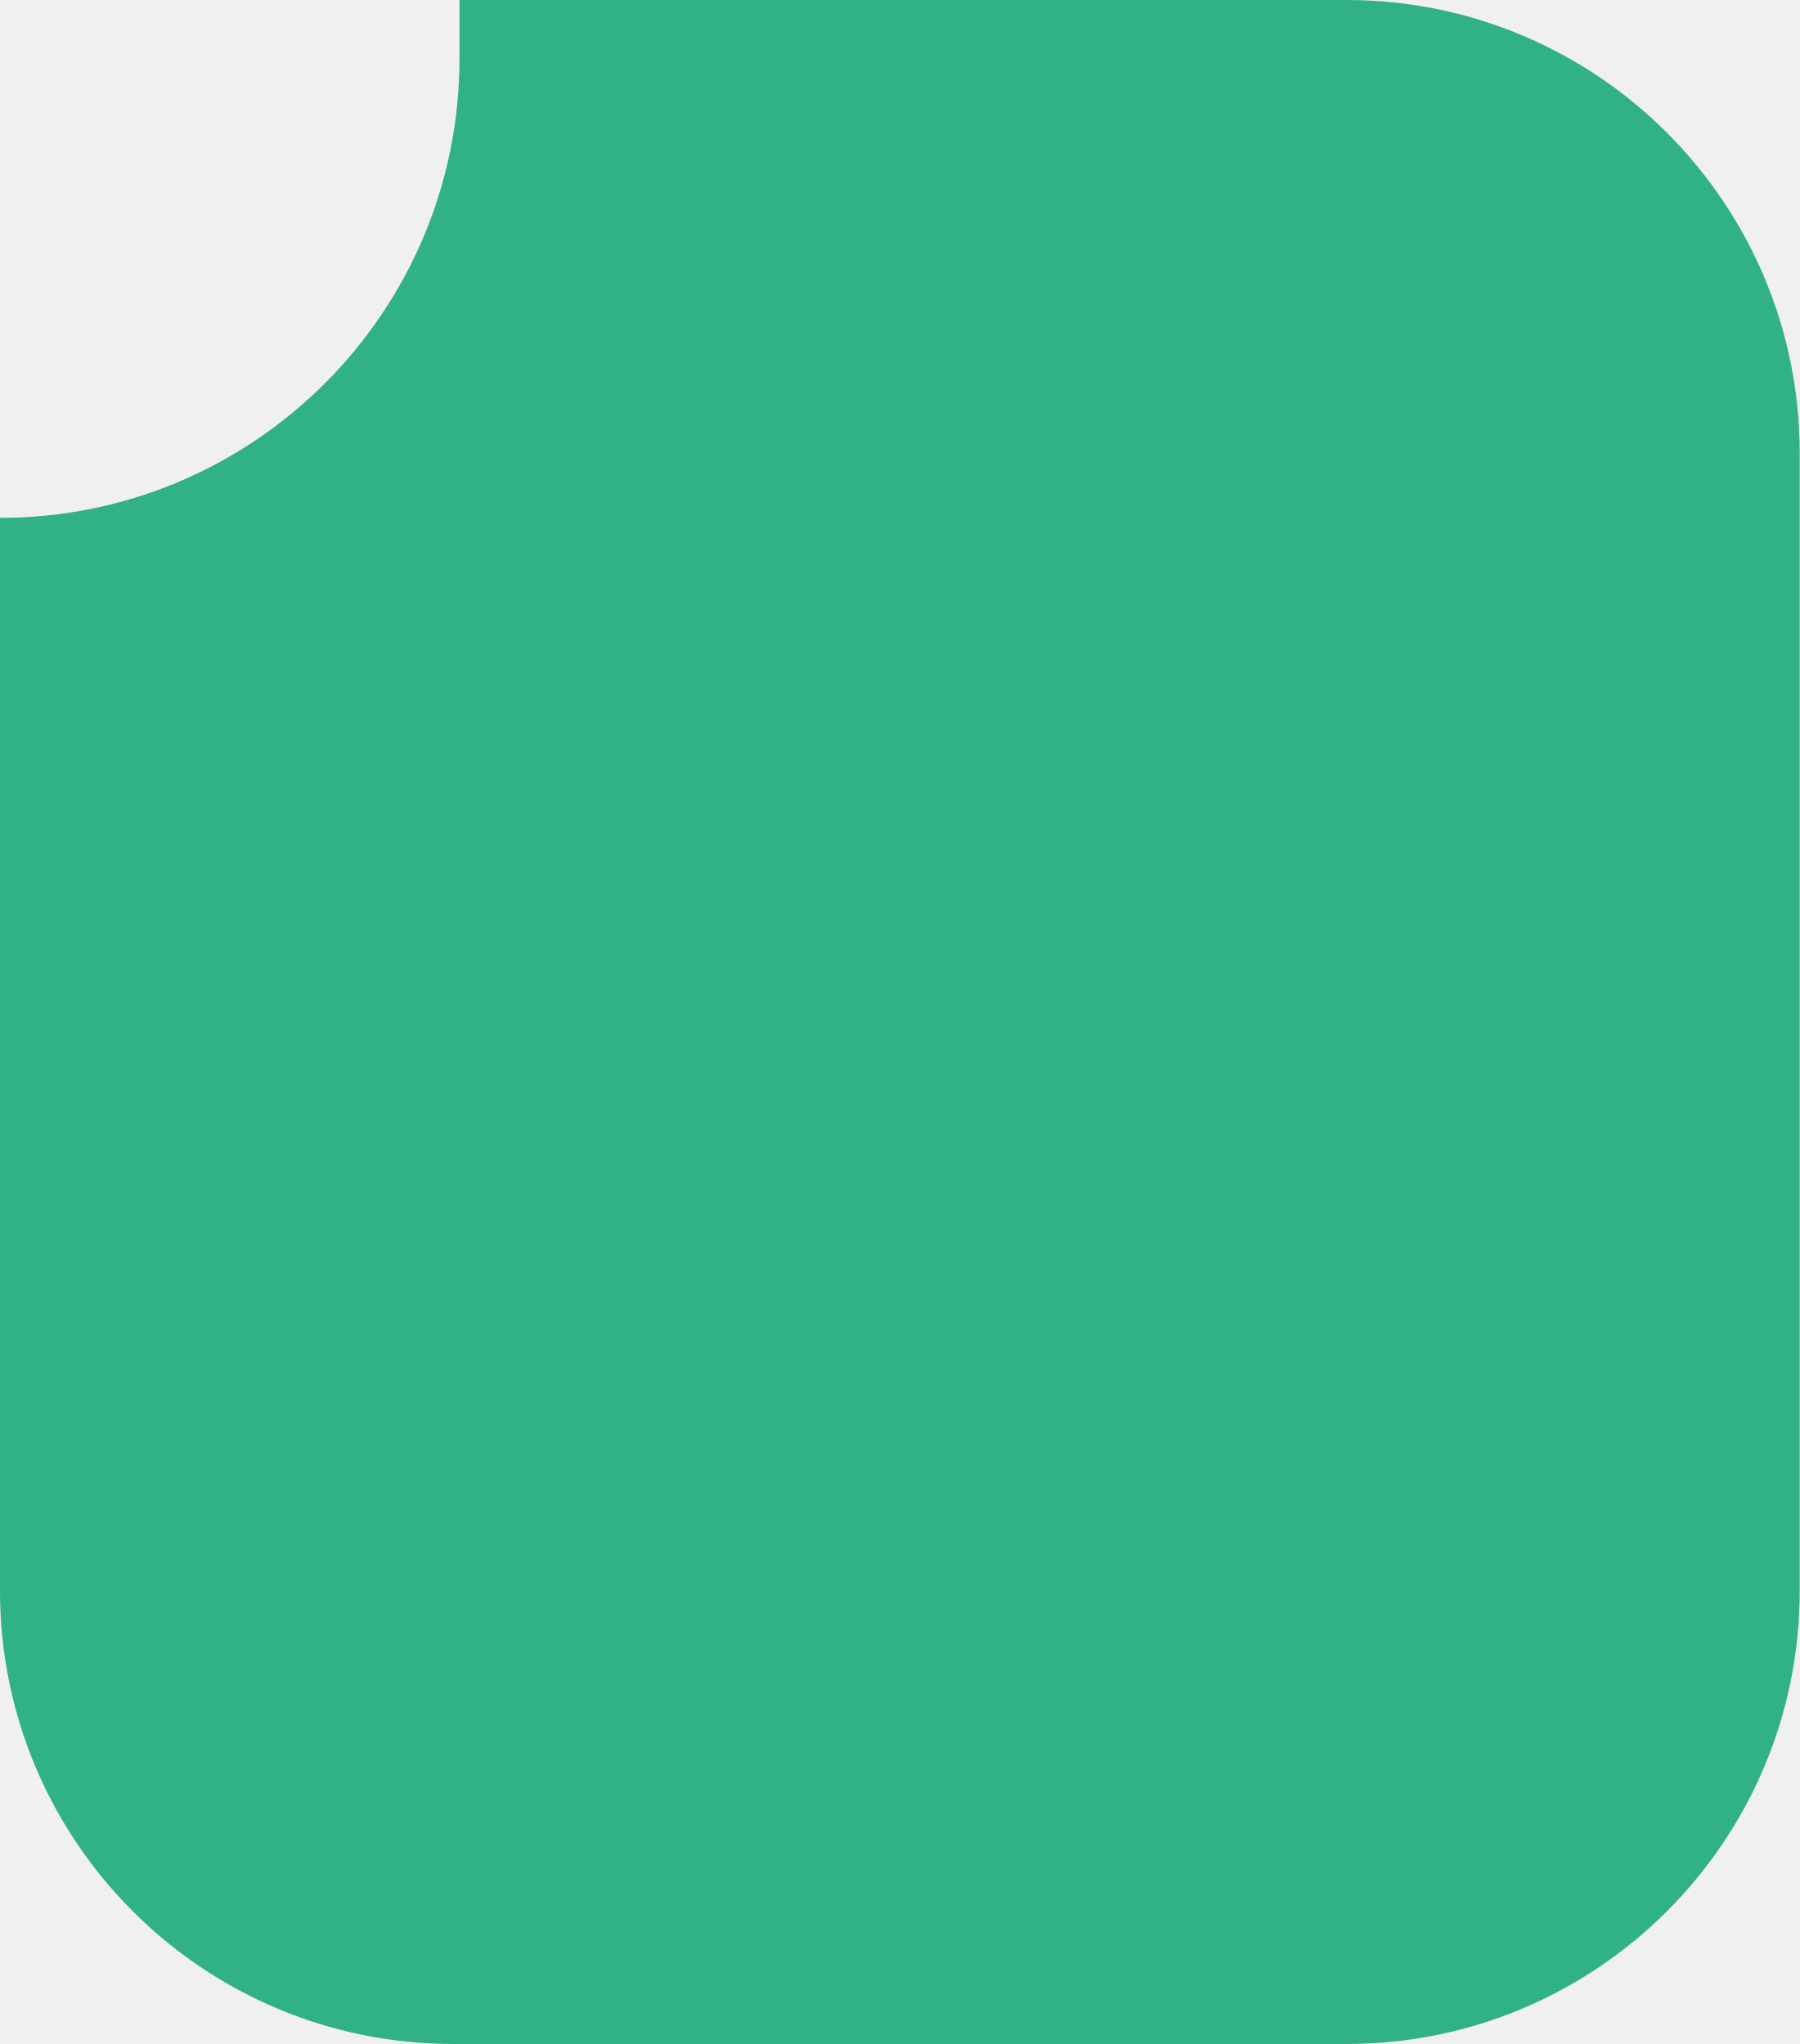
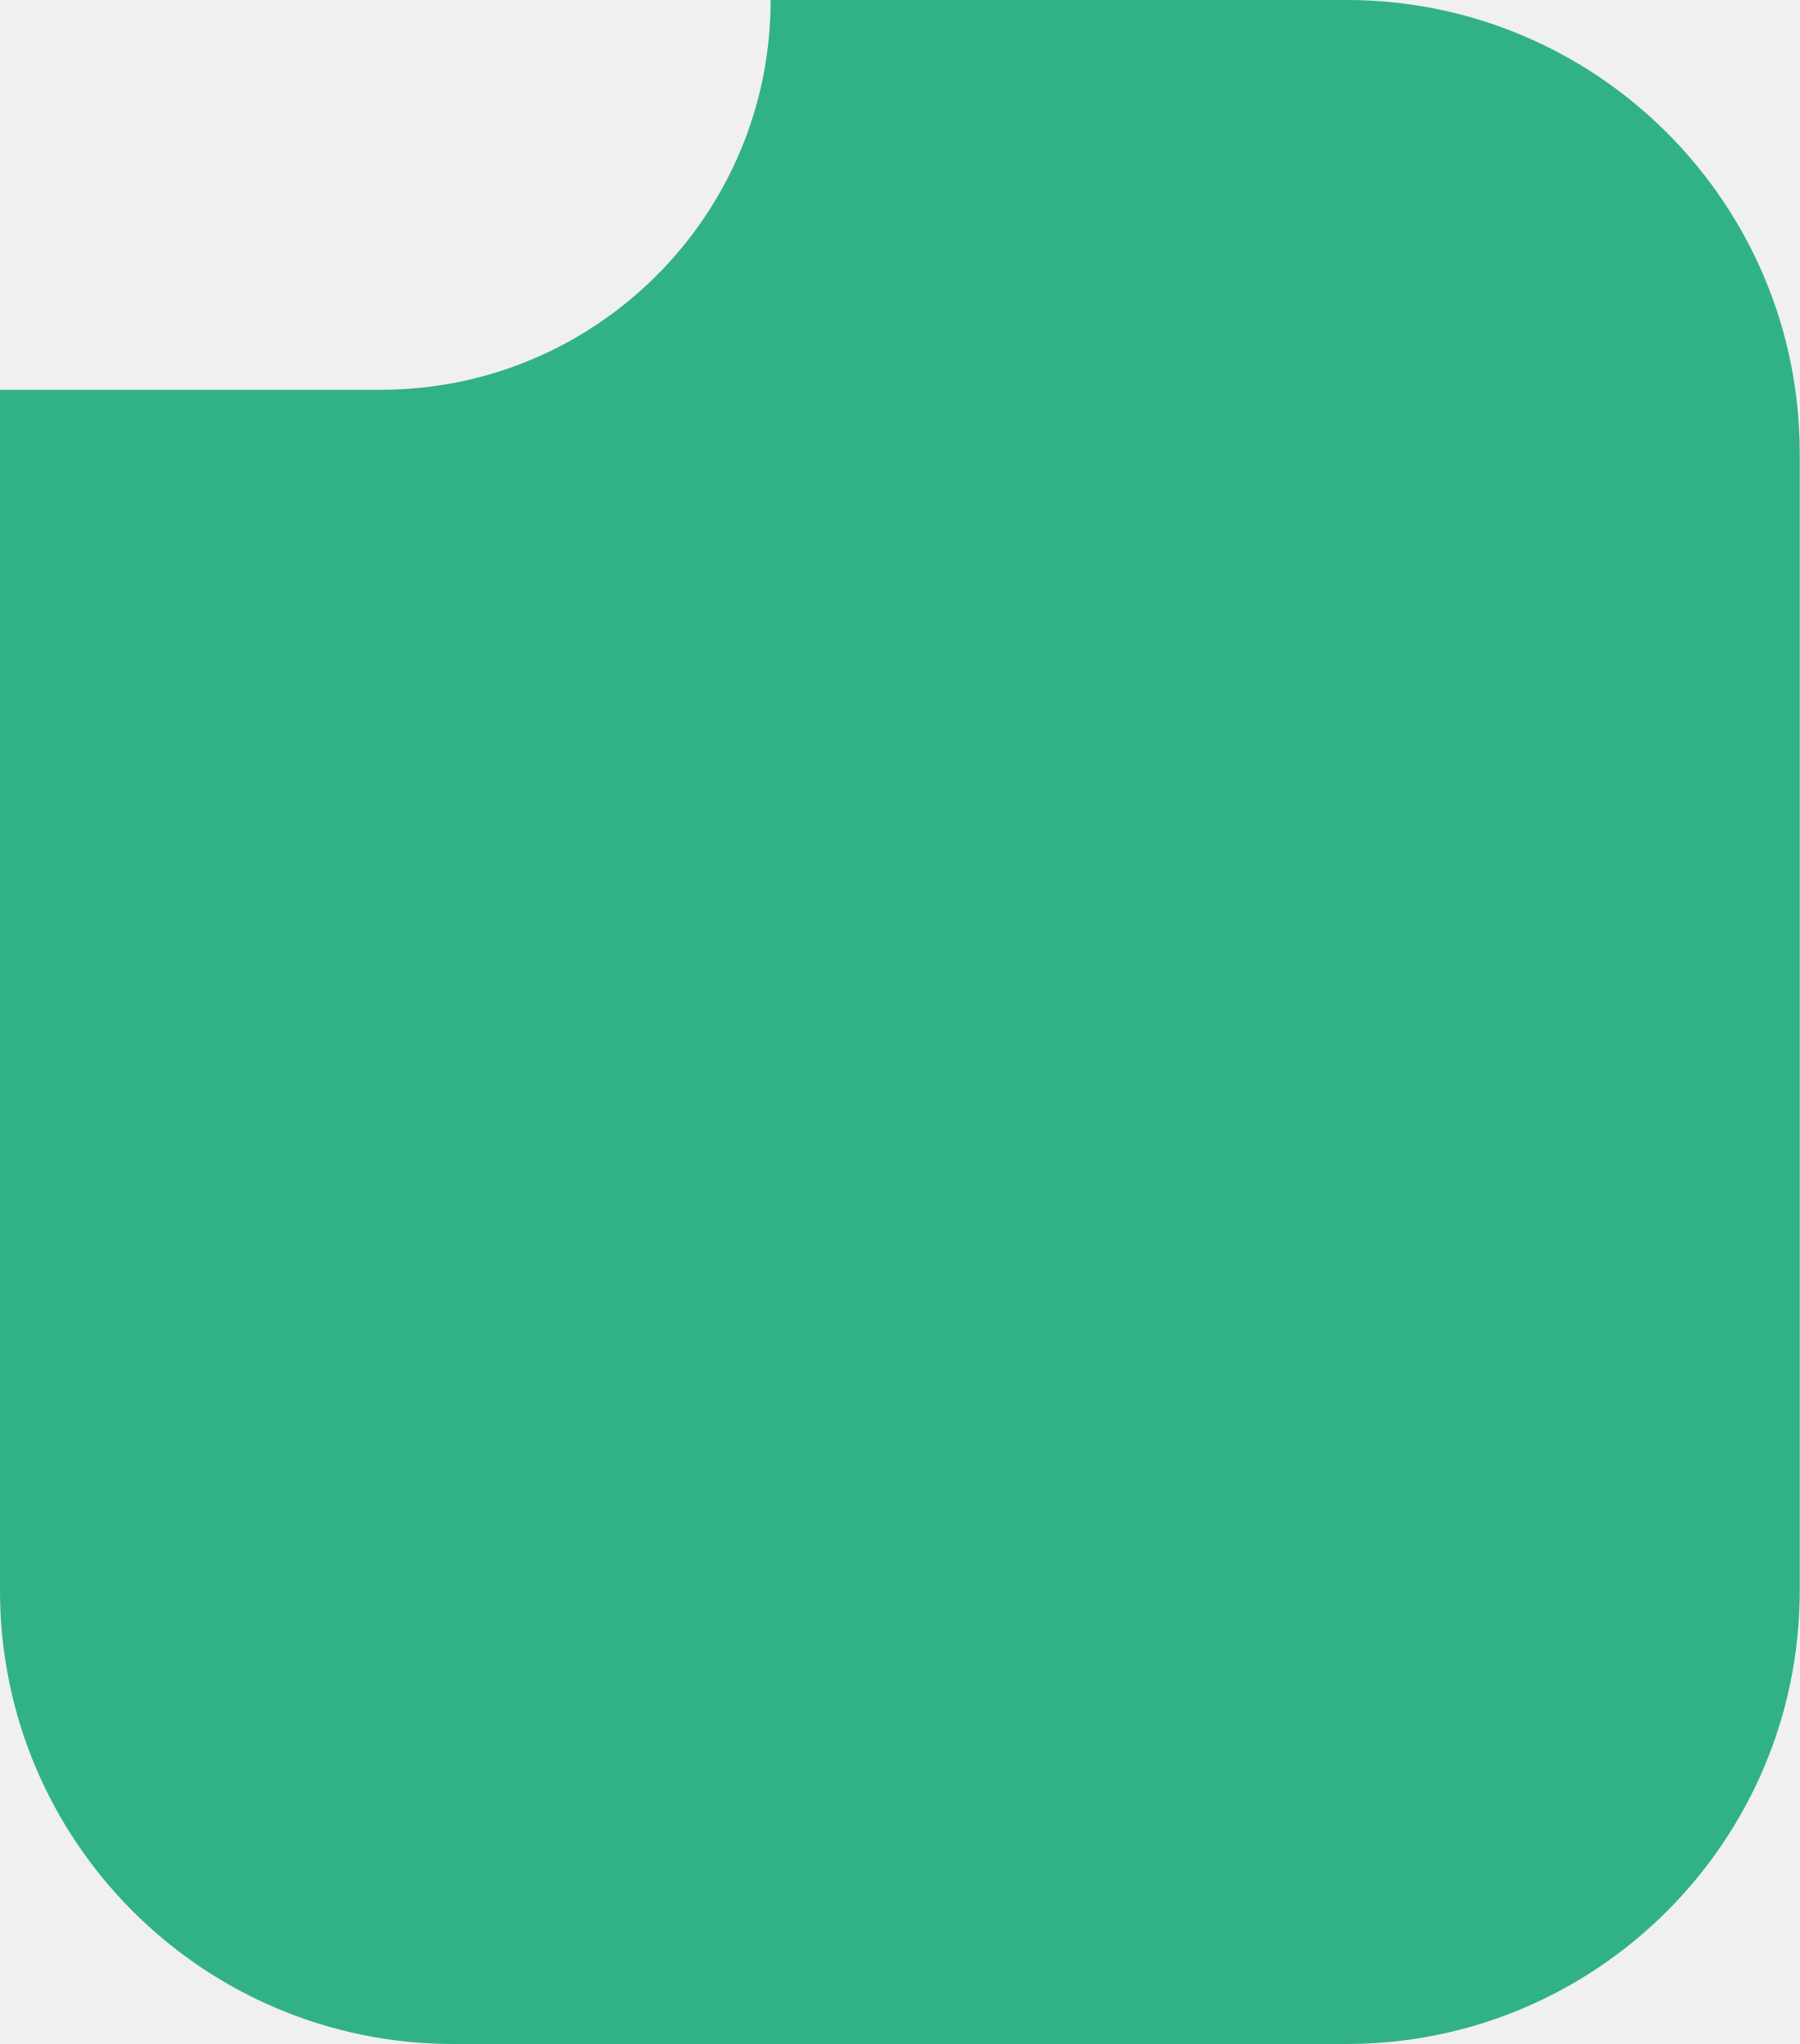
<svg xmlns="http://www.w3.org/2000/svg" width="397" height="451" viewBox="0 0 397 451" fill="none">
-   <path fill-rule="evenodd" clip-rule="evenodd" d="M297 0C352.228 0 397 44.772 397 100V351C397 406.228 352.228 451 297 451H100C44.772 451 0 406.228 0 351V114.265C55.98 114.265 101.362 68.884 101.362 12.903V0H297Z" fill="#31B284" />
+   <g clip-path="url(#clip0_3903_396)">
+     <path fill-rule="evenodd" clip-rule="evenodd" d="M297 0C352.228 0 397 44.772 397 100V351C397 406.228 352.228 451 297 451H100C44.772 451 0 406.228 0 351V86H84C131.496 86 170 47.496 170 0H297Z" fill="#31B284" />
+   </g>
+   <defs>
+     <clipPath id="clip0_3903_396">
+       <rect width="397" height="451" fill="white" />
+     </clipPath>
+   </defs>
</svg>
